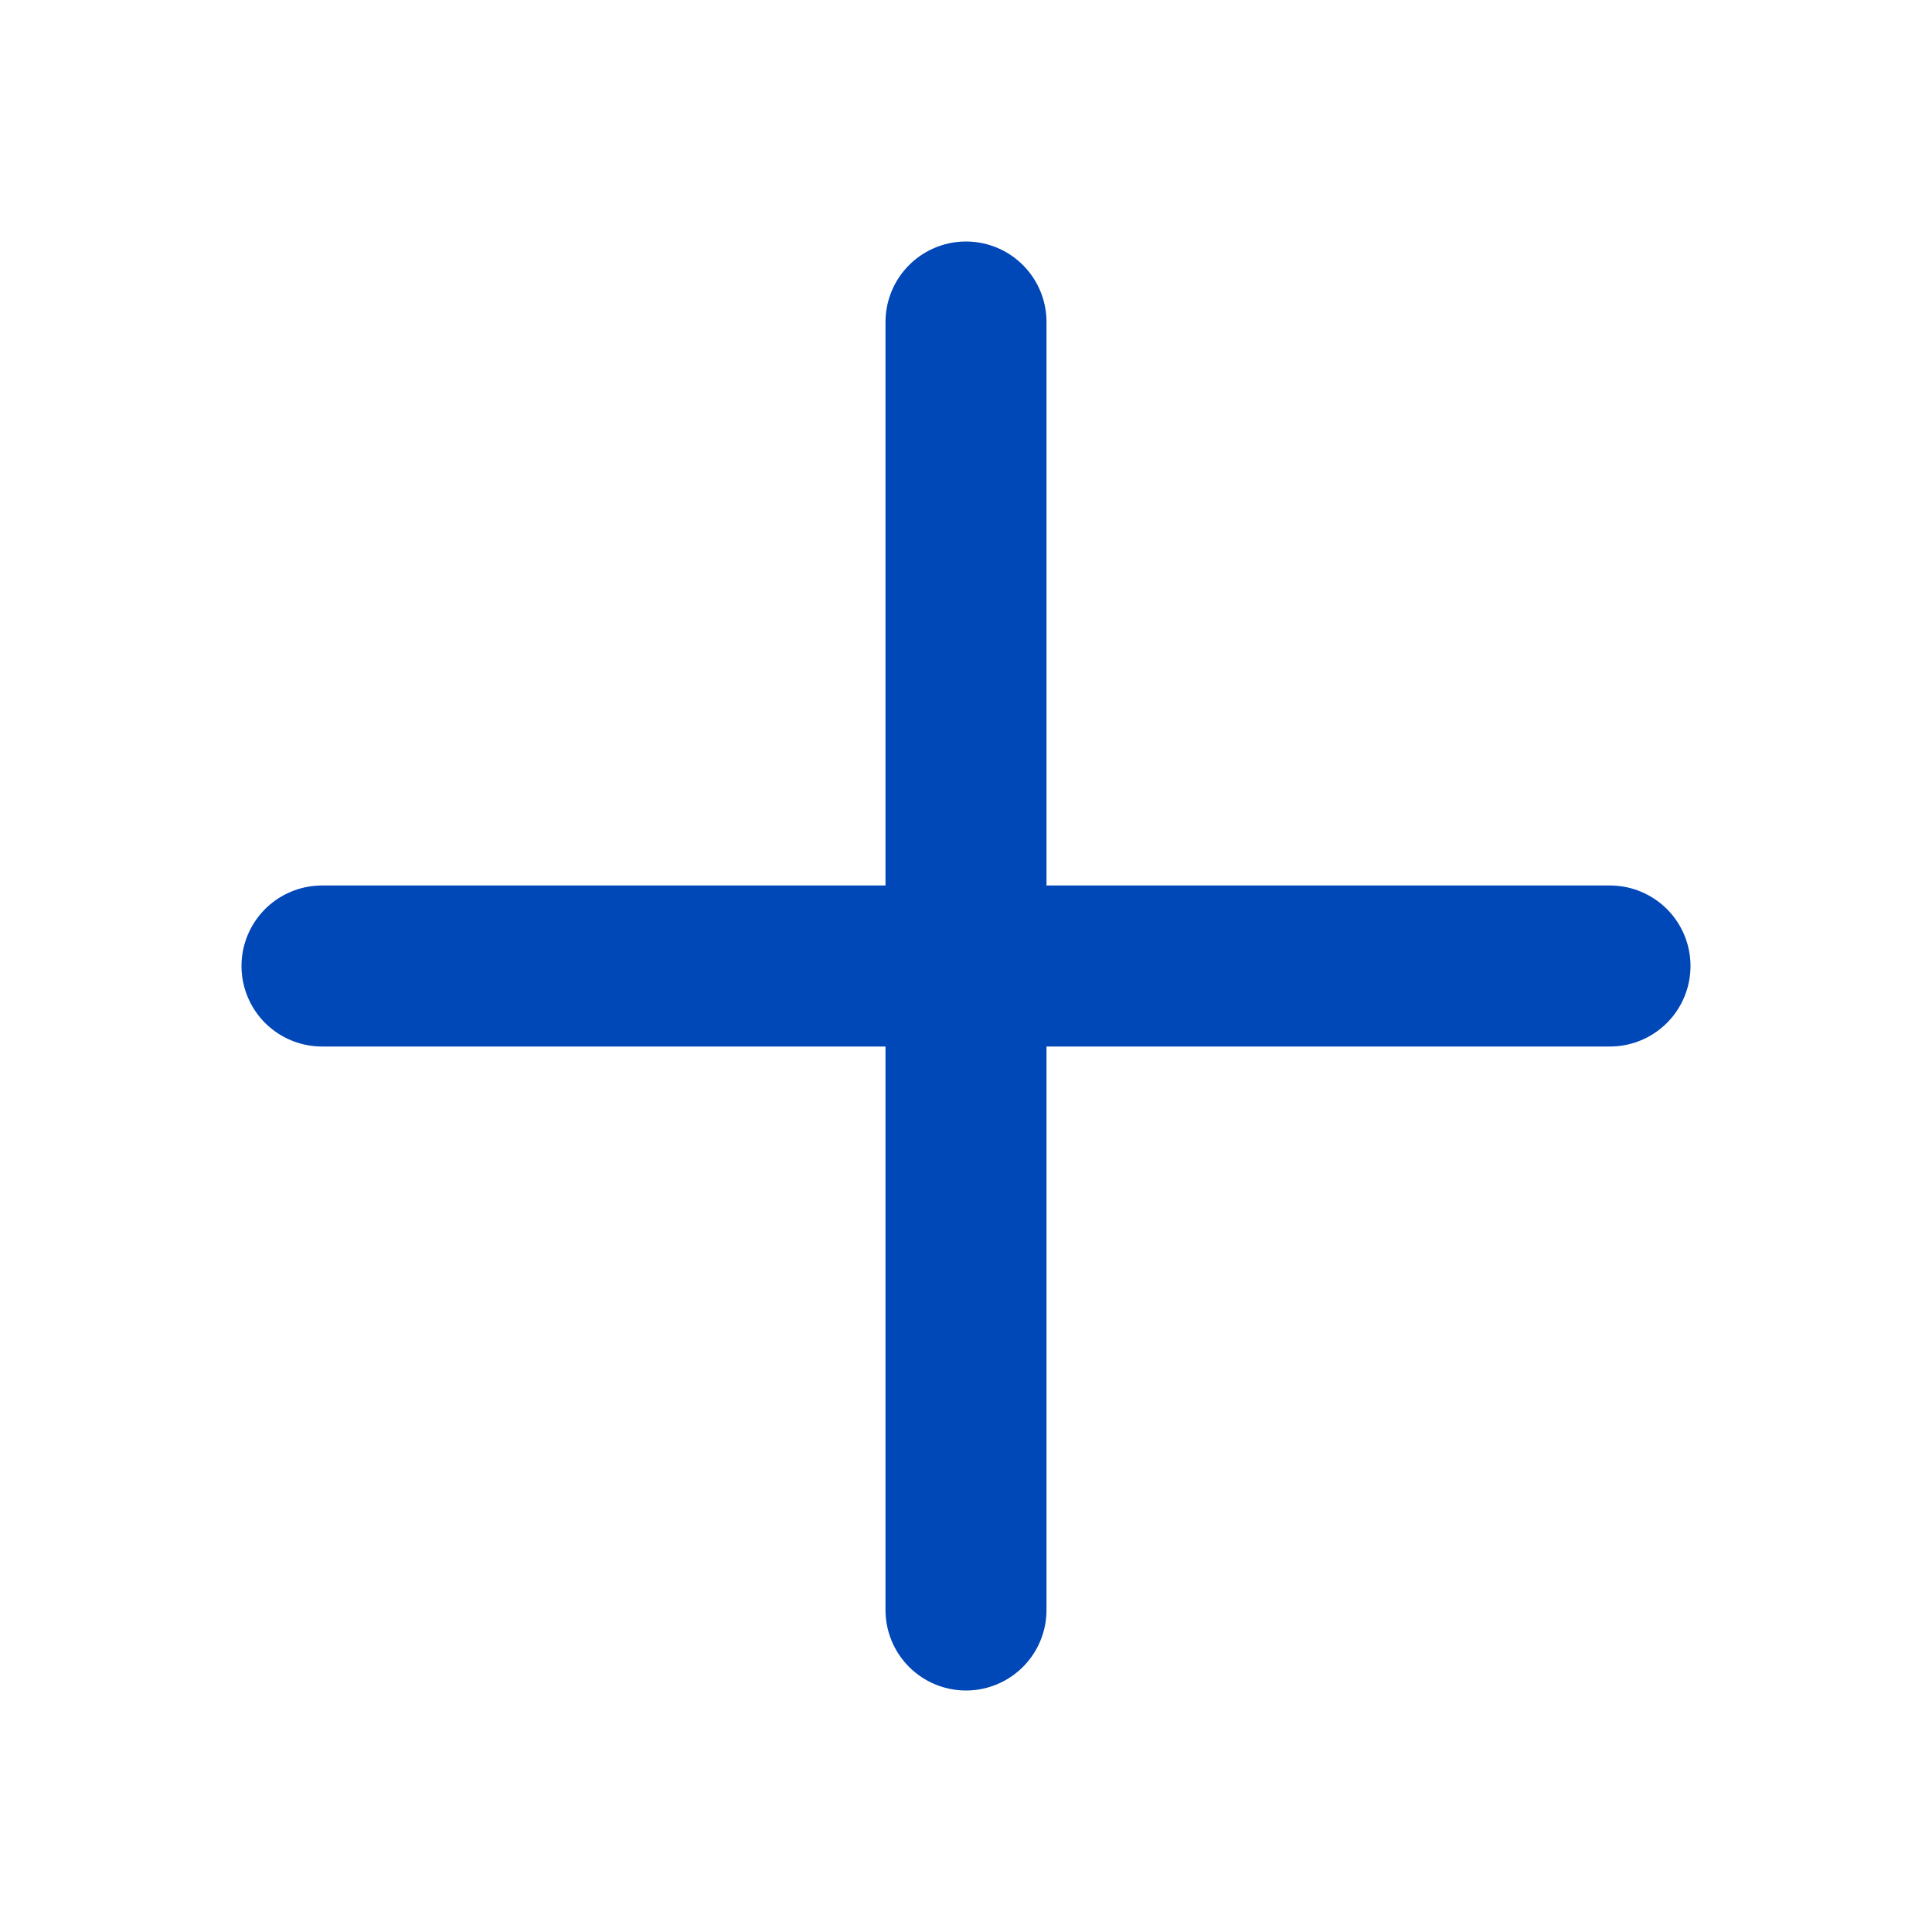
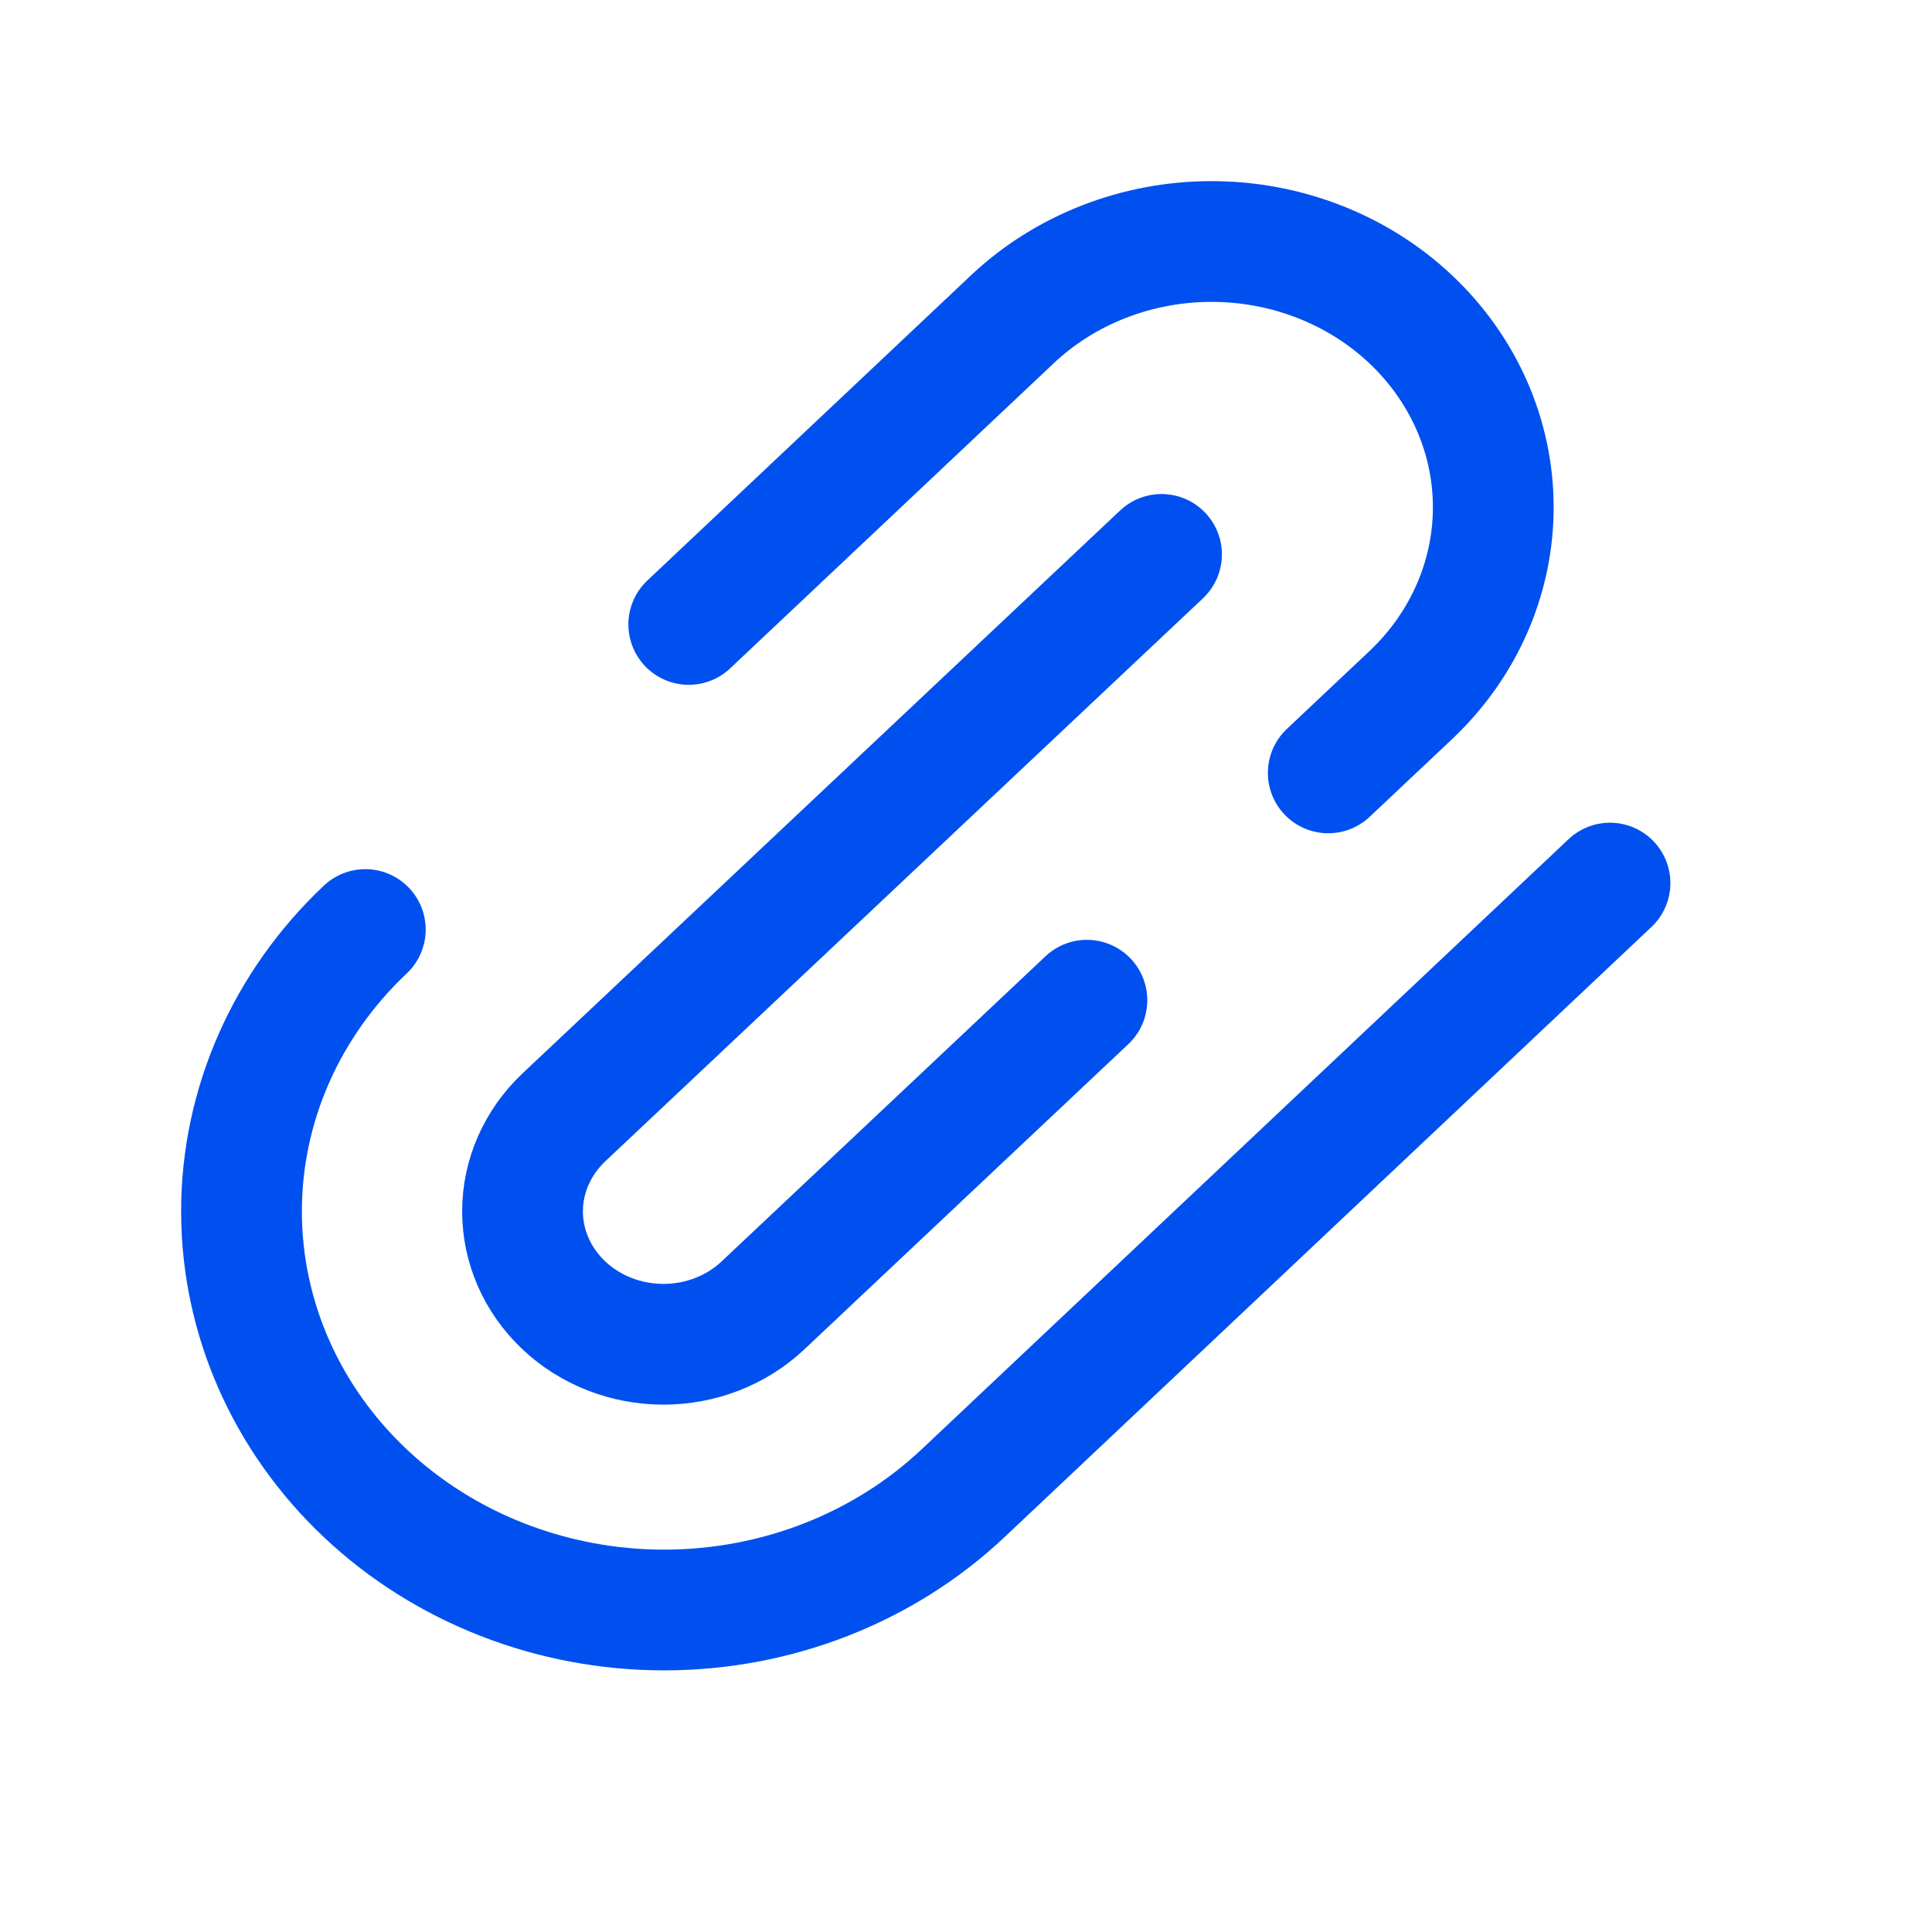
<svg xmlns="http://www.w3.org/2000/svg" viewBox="0 0 24 24" fill="none">
  <g id="SVGRepo_bgCarrier" stroke-width="0" />
  <g id="SVGRepo_tracerCarrier" stroke-linecap="round" stroke-linejoin="round" />
  <g id="SVGRepo_iconCarrier">
-     <path d="M4 12H20M12 4V20" stroke="#0047B7" stroke-width="2" stroke-linecap="round" stroke-linejoin="round" />
+     <path d="M20 10.97L11.963 18.55C10.978 19.478 9.643 20 8.25 20C6.858 20 5.522 19.478 4.538 18.55C3.553 17.621 3 16.362 3 15.048C3 13.735 3.553 12.476 4.538 11.547M14.429 6.887L7.004 13.881C6.676 14.191 6.491 14.611 6.491 15.048C6.491 15.486 6.676 15.906 7.004 16.215C7.332 16.525 7.777 16.699 8.242 16.699C8.706 16.699 9.151 16.525 9.479 16.215L13.502 12.425M8.556 7.757L12.575 3.967C13.231 3.348 14.122 3 15.05 3C15.978 3 16.869 3.348 17.525 3.967C18.181 4.586 18.55 5.426 18.55 6.301C18.55 7.177 18.181 8.016 17.525 8.635L16.5 9.601" stroke="#0050ef" stroke-width="1.5" stroke-linecap="round" stroke-linejoin="round" />
  </g>
</svg>
